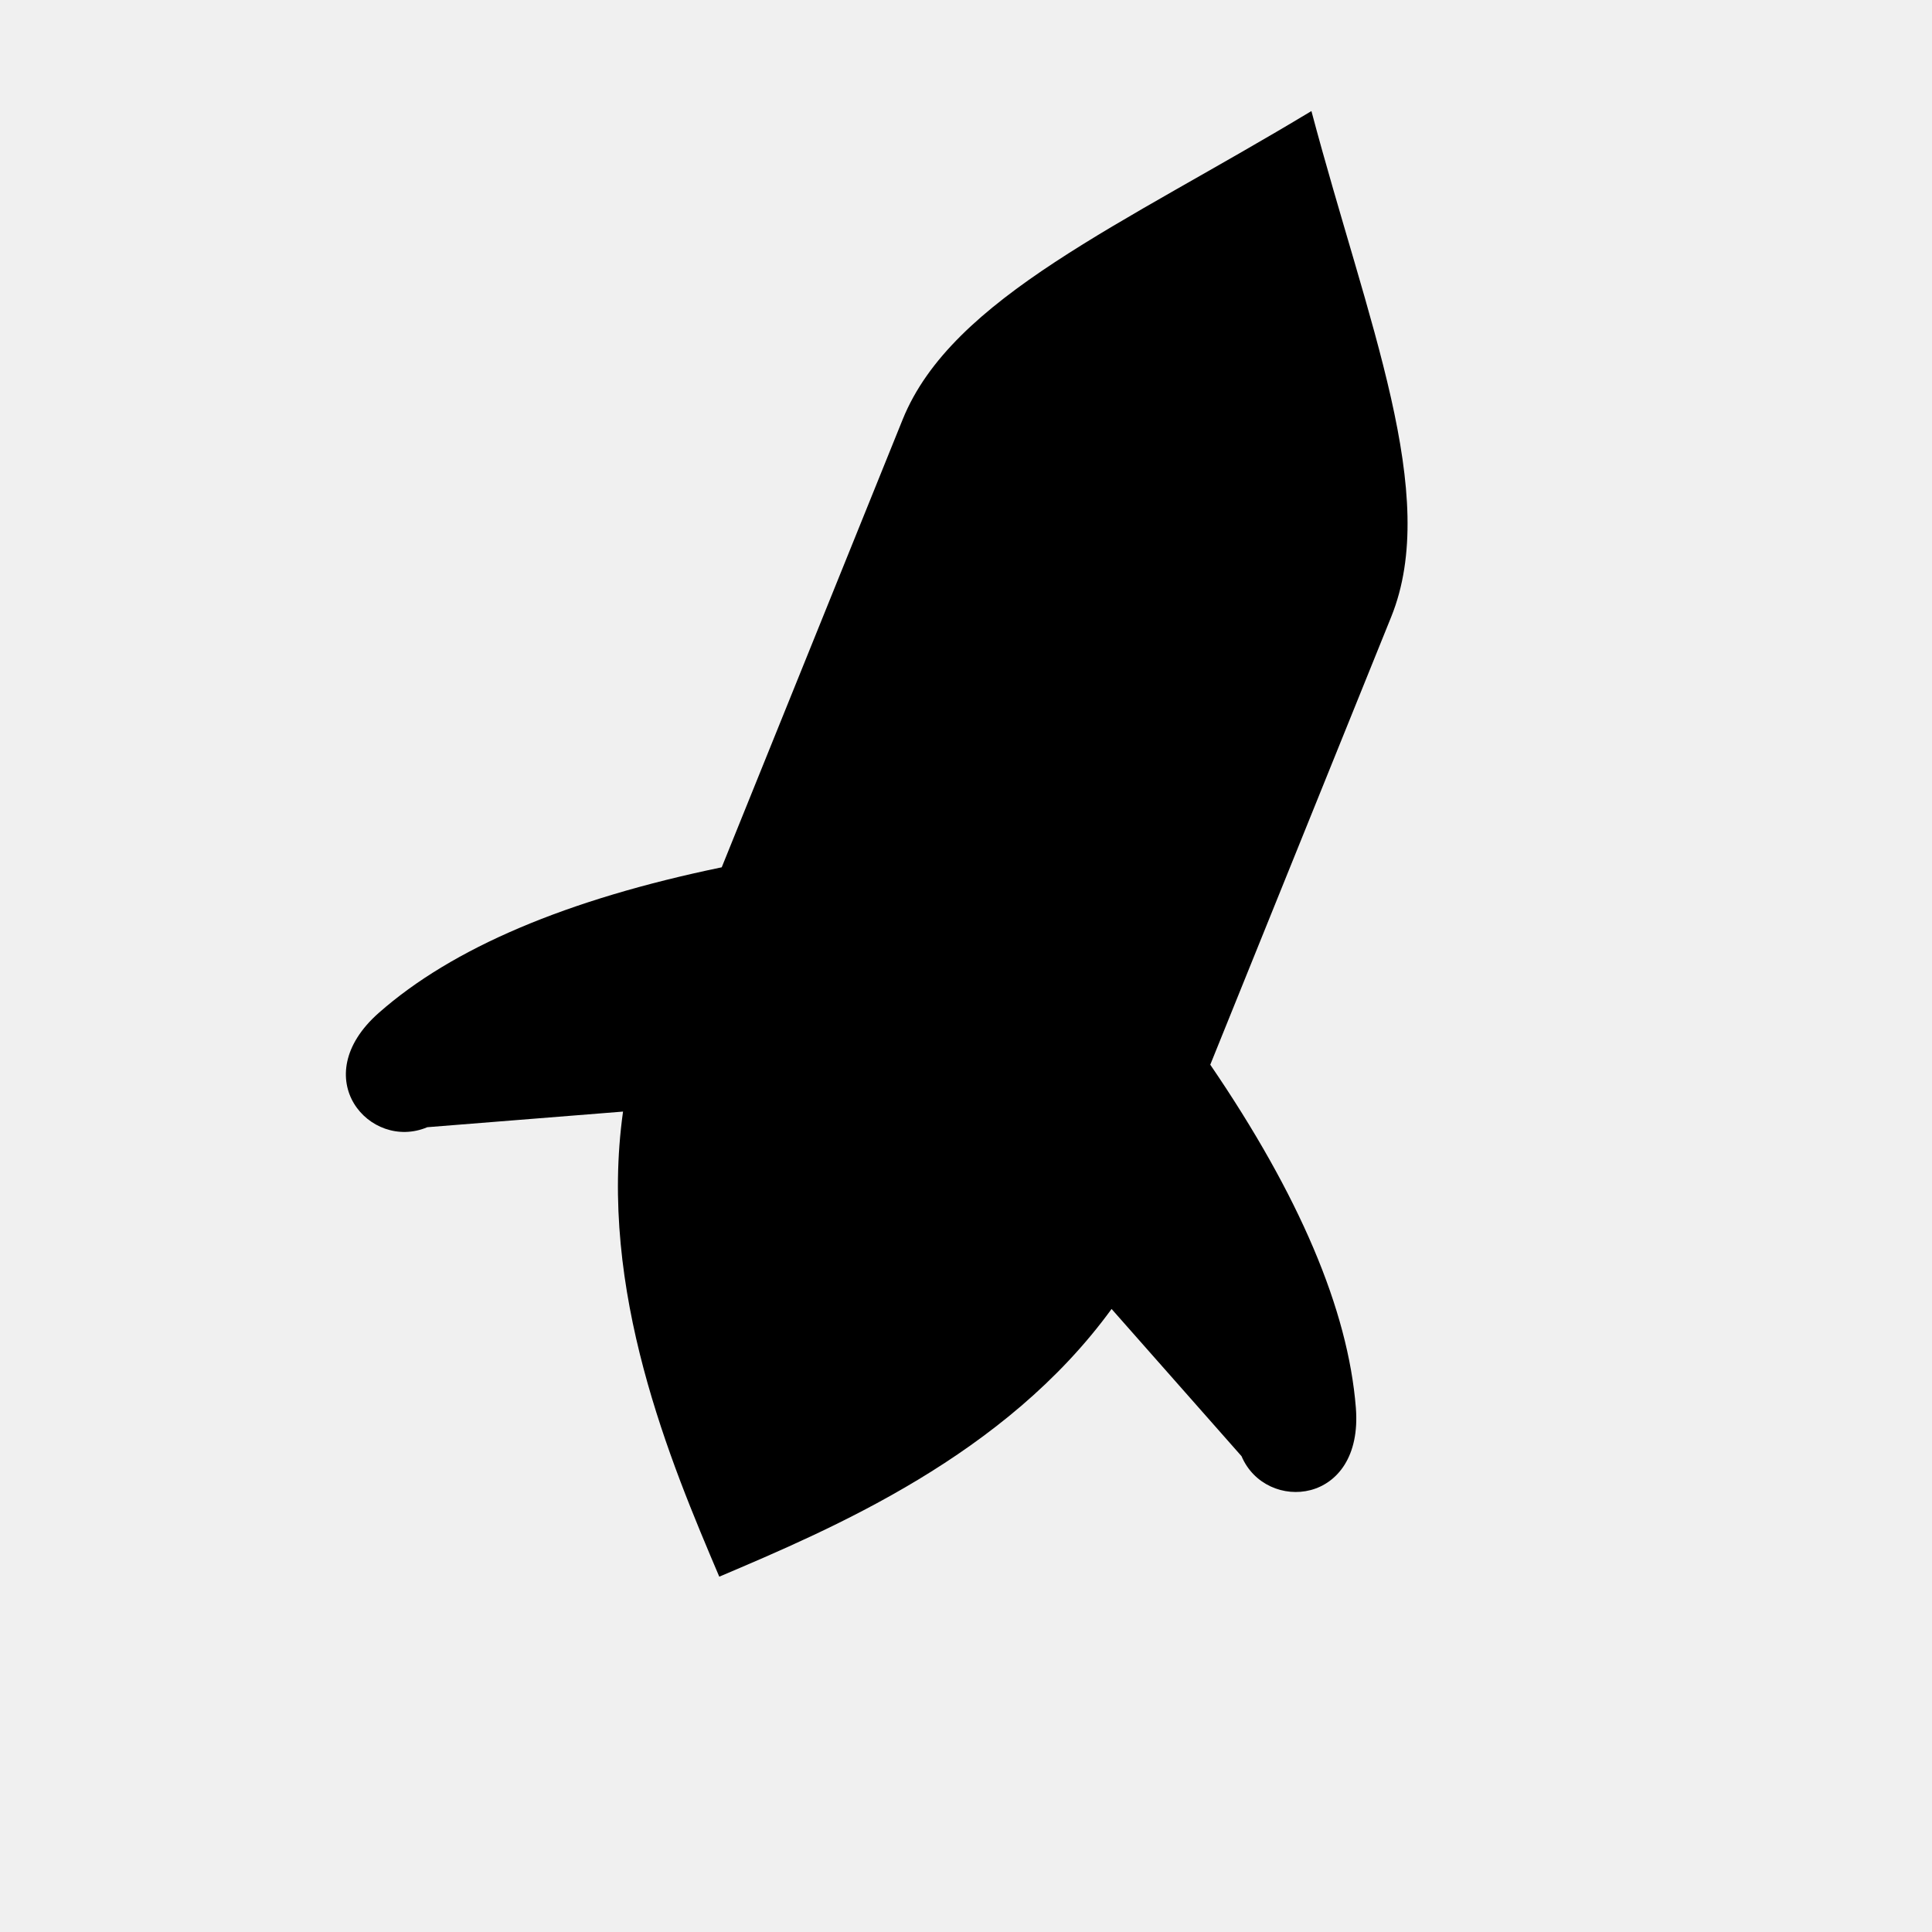
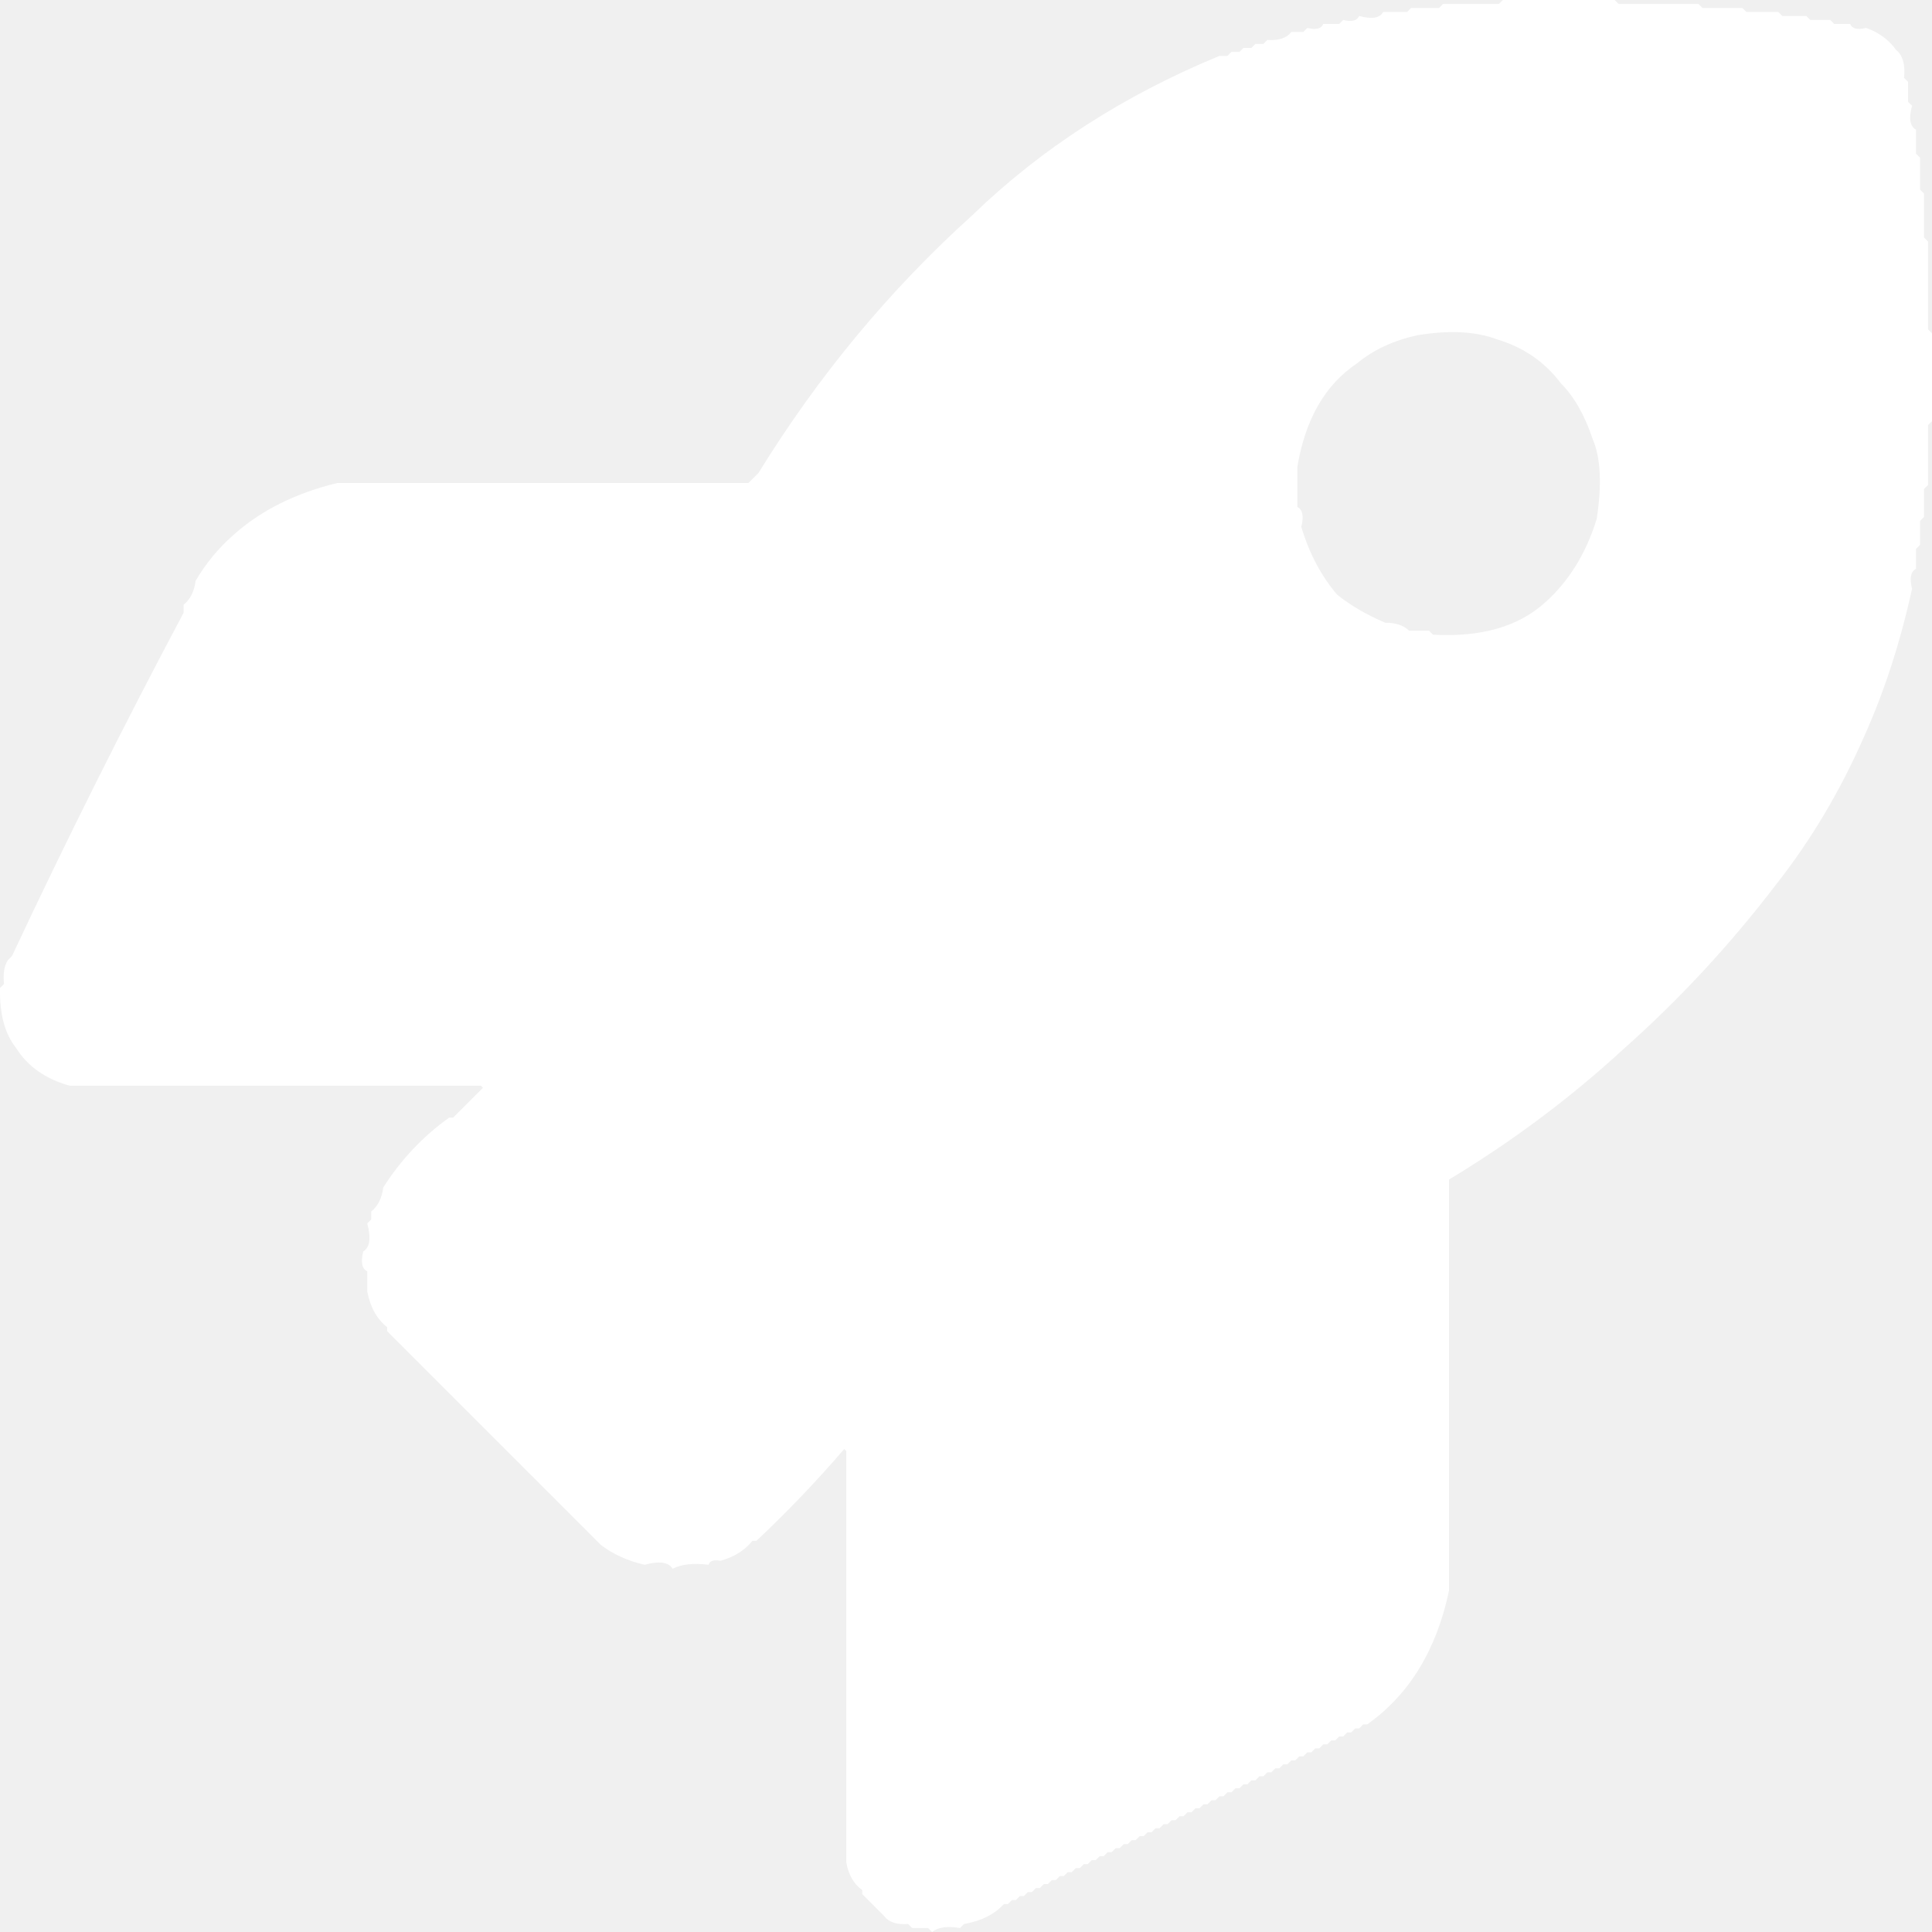
- <svg xmlns="http://www.w3.org/2000/svg" viewBox="0 0 22 22" fill="#000000">
-   <g transform="rotate(22, 11, 11)">
-     <path d="       M 11 0.5       C 9.5 2.5, 8 4, 8 5.5       L 8 11       C 6.5 12, 5.5 13, 5 14       C 4.5 15, 5.5 15.5, 6 15       L 8 14       C 8.5 16, 10 17.5, 11 18.5       C 12 17.5, 13.5 16, 14 14       L 16 15       C 16.5 15.5, 17.5 15, 17 14       C 16.5 13, 15.5 12, 14 11       L 14 5.5       C 14 4, 12.5 2.5, 11 0.5       Z     " />
-   </g>
+ <svg xmlns="http://www.w3.org/2000/svg" viewBox="270 270 484 484" fill="none">
+   <path d="M 646.5 270 L 674.5 270 L 675.5 271 L 695.5 271 L 696.5 272 L 706.5 272 L 707.5 273 L 715.5 273 L 716.5 274 L 722.5 274 L 723.5 275 L 728.5 275 L 729.5 276 L 733.5 276 Q 734.2 277.8 737.5 277 Q 742.3 278.7 745 282.5 Q 747.5 284.5 747 289.5 L 748 290.5 L 748 295.5 L 749 296.5 Q 747.7 301.2 750 302.5 L 750 308.5 L 751 309.5 L 751 317.5 L 752 318.5 L 752 329.5 L 753 330.5 L 753 352.5 L 754 353.5 L 754 375.5 L 753 376.5 L 753 391.5 L 752 392.5 L 752 399.5 L 751 400.5 L 751 406.5 L 750 407.5 L 750 412.5 Q 748 413.5 749 417.5 Q 744.6 437.6 737 454.5 Q 728 475 715 491.5 Q 697.7 514.2 676.5 533 Q 656.7 551.2 633 565.5 L 633 668.5 Q 628.3 690.8 612.5 702 L 611.5 702 L 610.5 703 L 609.5 703 L 608.5 704 L 607.5 704 L 606.5 705 L 605.5 705 L 604.5 706 L 603.5 706 L 602.5 707 L 601.5 707 L 600.5 708 L 599.5 708 L 598.5 709 L 597.5 709 L 596.5 710 L 595.5 710 L 594.5 711 L 593.5 711 L 592.5 712 L 591.5 712 L 590.5 713 L 589.5 713 L 588.5 714 L 587.5 714 L 586.5 715 L 585.5 715 L 584.5 716 L 583.5 716 L 582.5 717 L 581.5 717 L 580.5 718 L 579.5 718 L 578.5 719 L 577.5 719 L 576.5 720 L 575.5 720 L 574.5 721 L 573.5 721 L 572.5 722 L 571.5 722 L 570.5 723 L 569.5 723 L 568.5 724 L 567.5 724 L 566.5 725 L 565.5 725 L 564.5 726 L 563.5 726 L 562.5 727 L 561.5 727 L 560.5 728 L 559.5 728 L 558.5 729 L 557.5 729 L 556.5 730 L 555.5 730 L 554.5 731 L 553.5 731 L 552.5 732 L 551.5 732 L 550.5 733 L 549.5 733 L 548.5 734 L 547.5 734 L 546.5 735 L 545.5 735 L 544.5 736 L 543.5 736 L 542.5 737 L 541.5 737 L 540.5 738 L 539.5 738 L 538.5 739 L 537.5 739 L 536.5 740 L 535.5 740 L 534.5 741 L 533.5 741 L 532.5 742 L 531.5 742 L 530.5 743 L 529.5 743 L 528.5 744 L 527.5 744 L 526.5 745 L 525.5 745 L 524.5 746 L 523.5 746 L 522.5 747 L 521.5 747 Q 517.9 750.9 511.5 752 L 510.5 753 Q 505.7 752.2 503.5 754 L 502.5 753 L 498.5 753 L 497.5 752 Q 493.2 752.3 491.5 750 L 486 744.5 L 486 743.5 Q 482.8 741.2 482 736.5 L 482 633.5 L 481.5 633 Q 471.1 645.1 459.5 656 L 458.5 656 Q 455.6 659.6 450.5 661 Q 448 660.5 447.5 662 Q 441.8 661.3 438.5 663 Q 437 660.5 431.5 662 Q 425 660.5 420.5 657 L 367 603.5 L 367 602.5 Q 363.1 599.4 362 593.5 L 362 588.5 Q 360 587.5 361 583.5 Q 363.5 582 362 576.5 L 363 575.5 L 363 573.5 Q 365.5 571.5 366 567.5 Q 372.6 557.1 382.5 550 L 383.5 550 L 391 542.5 L 390.5 542 L 287.5 542 Q 278.4 539.5 274 532.5 Q 269.8 527.2 270 517.5 L 271 516.5 Q 270.6 512.6 272 510.5 L 273 509.5 Q 293.6 465.6 316 423.5 L 316 421.5 Q 318.5 419.5 319 415.5 Q 322.9 408.9 328.5 404 Q 338.8 394.8 354.5 391 L 457.5 391 L 460 388.5 Q 482.5 352 513.5 324 Q 539.4 298.9 575.5 284 L 577.5 284 L 578.5 283 L 580.5 283 L 581.5 282 L 583.5 282 L 584.5 281 L 586.5 281 L 587.5 280 Q 591.8 280.3 593.5 278 L 596.5 278 L 597.5 277 Q 600.8 277.8 601.5 276 L 605.5 276 L 606.5 275 Q 609.7 275.8 610.5 274 Q 615.3 275.3 616.5 273 L 622.5 273 L 623.5 272 L 630.5 272 L 631.5 271 L 645.5 271 L 646.5 270 Z M 625 354 Q 616 356 610 361 Q 598 369 595 387 L 595 397 Q 597 398 596 402 Q 599 412 605 419 Q 610 423 617 426 Q 621 426 623 428 L 628 428 L 629 429 Q 647 430 657 421 Q 666 413 670 400 Q 672 387 669 380 Q 666 371 661 366 Q 655 358 645 355 Q 637 352 625 354 Z " fill="#FFFFFF" fill-rule="evenodd" clip-rule="evenodd" />
</svg>
